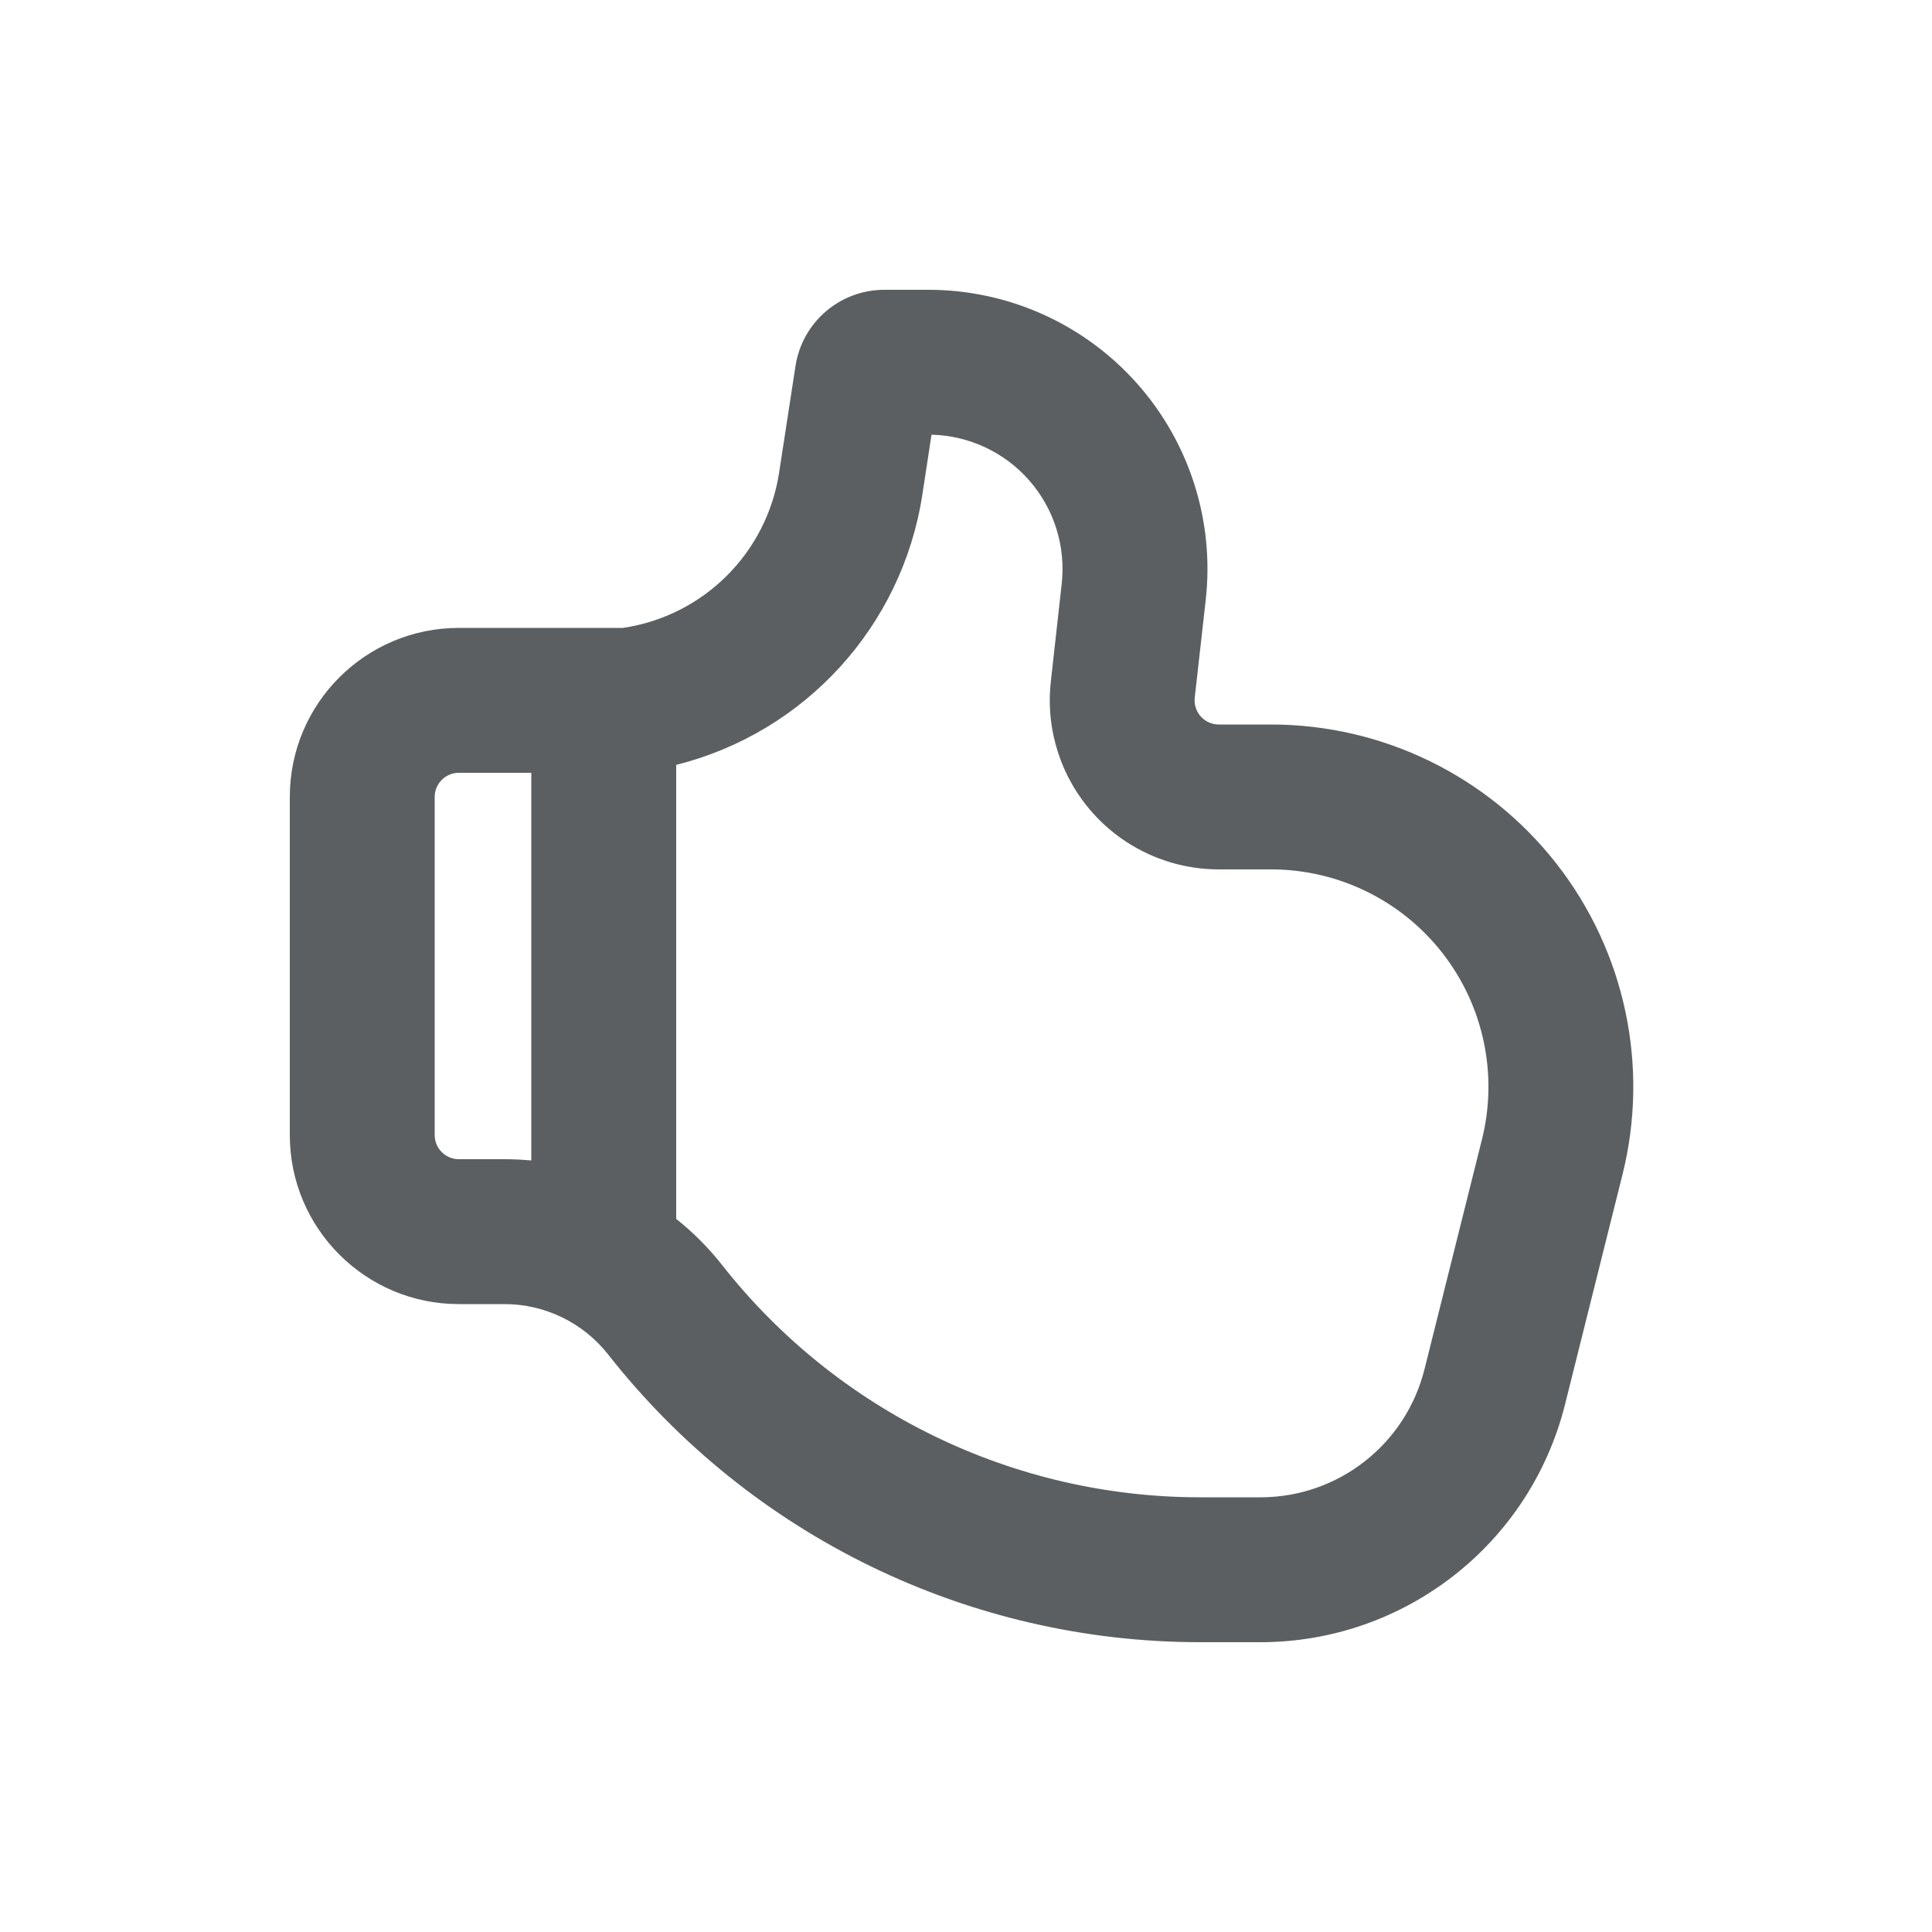
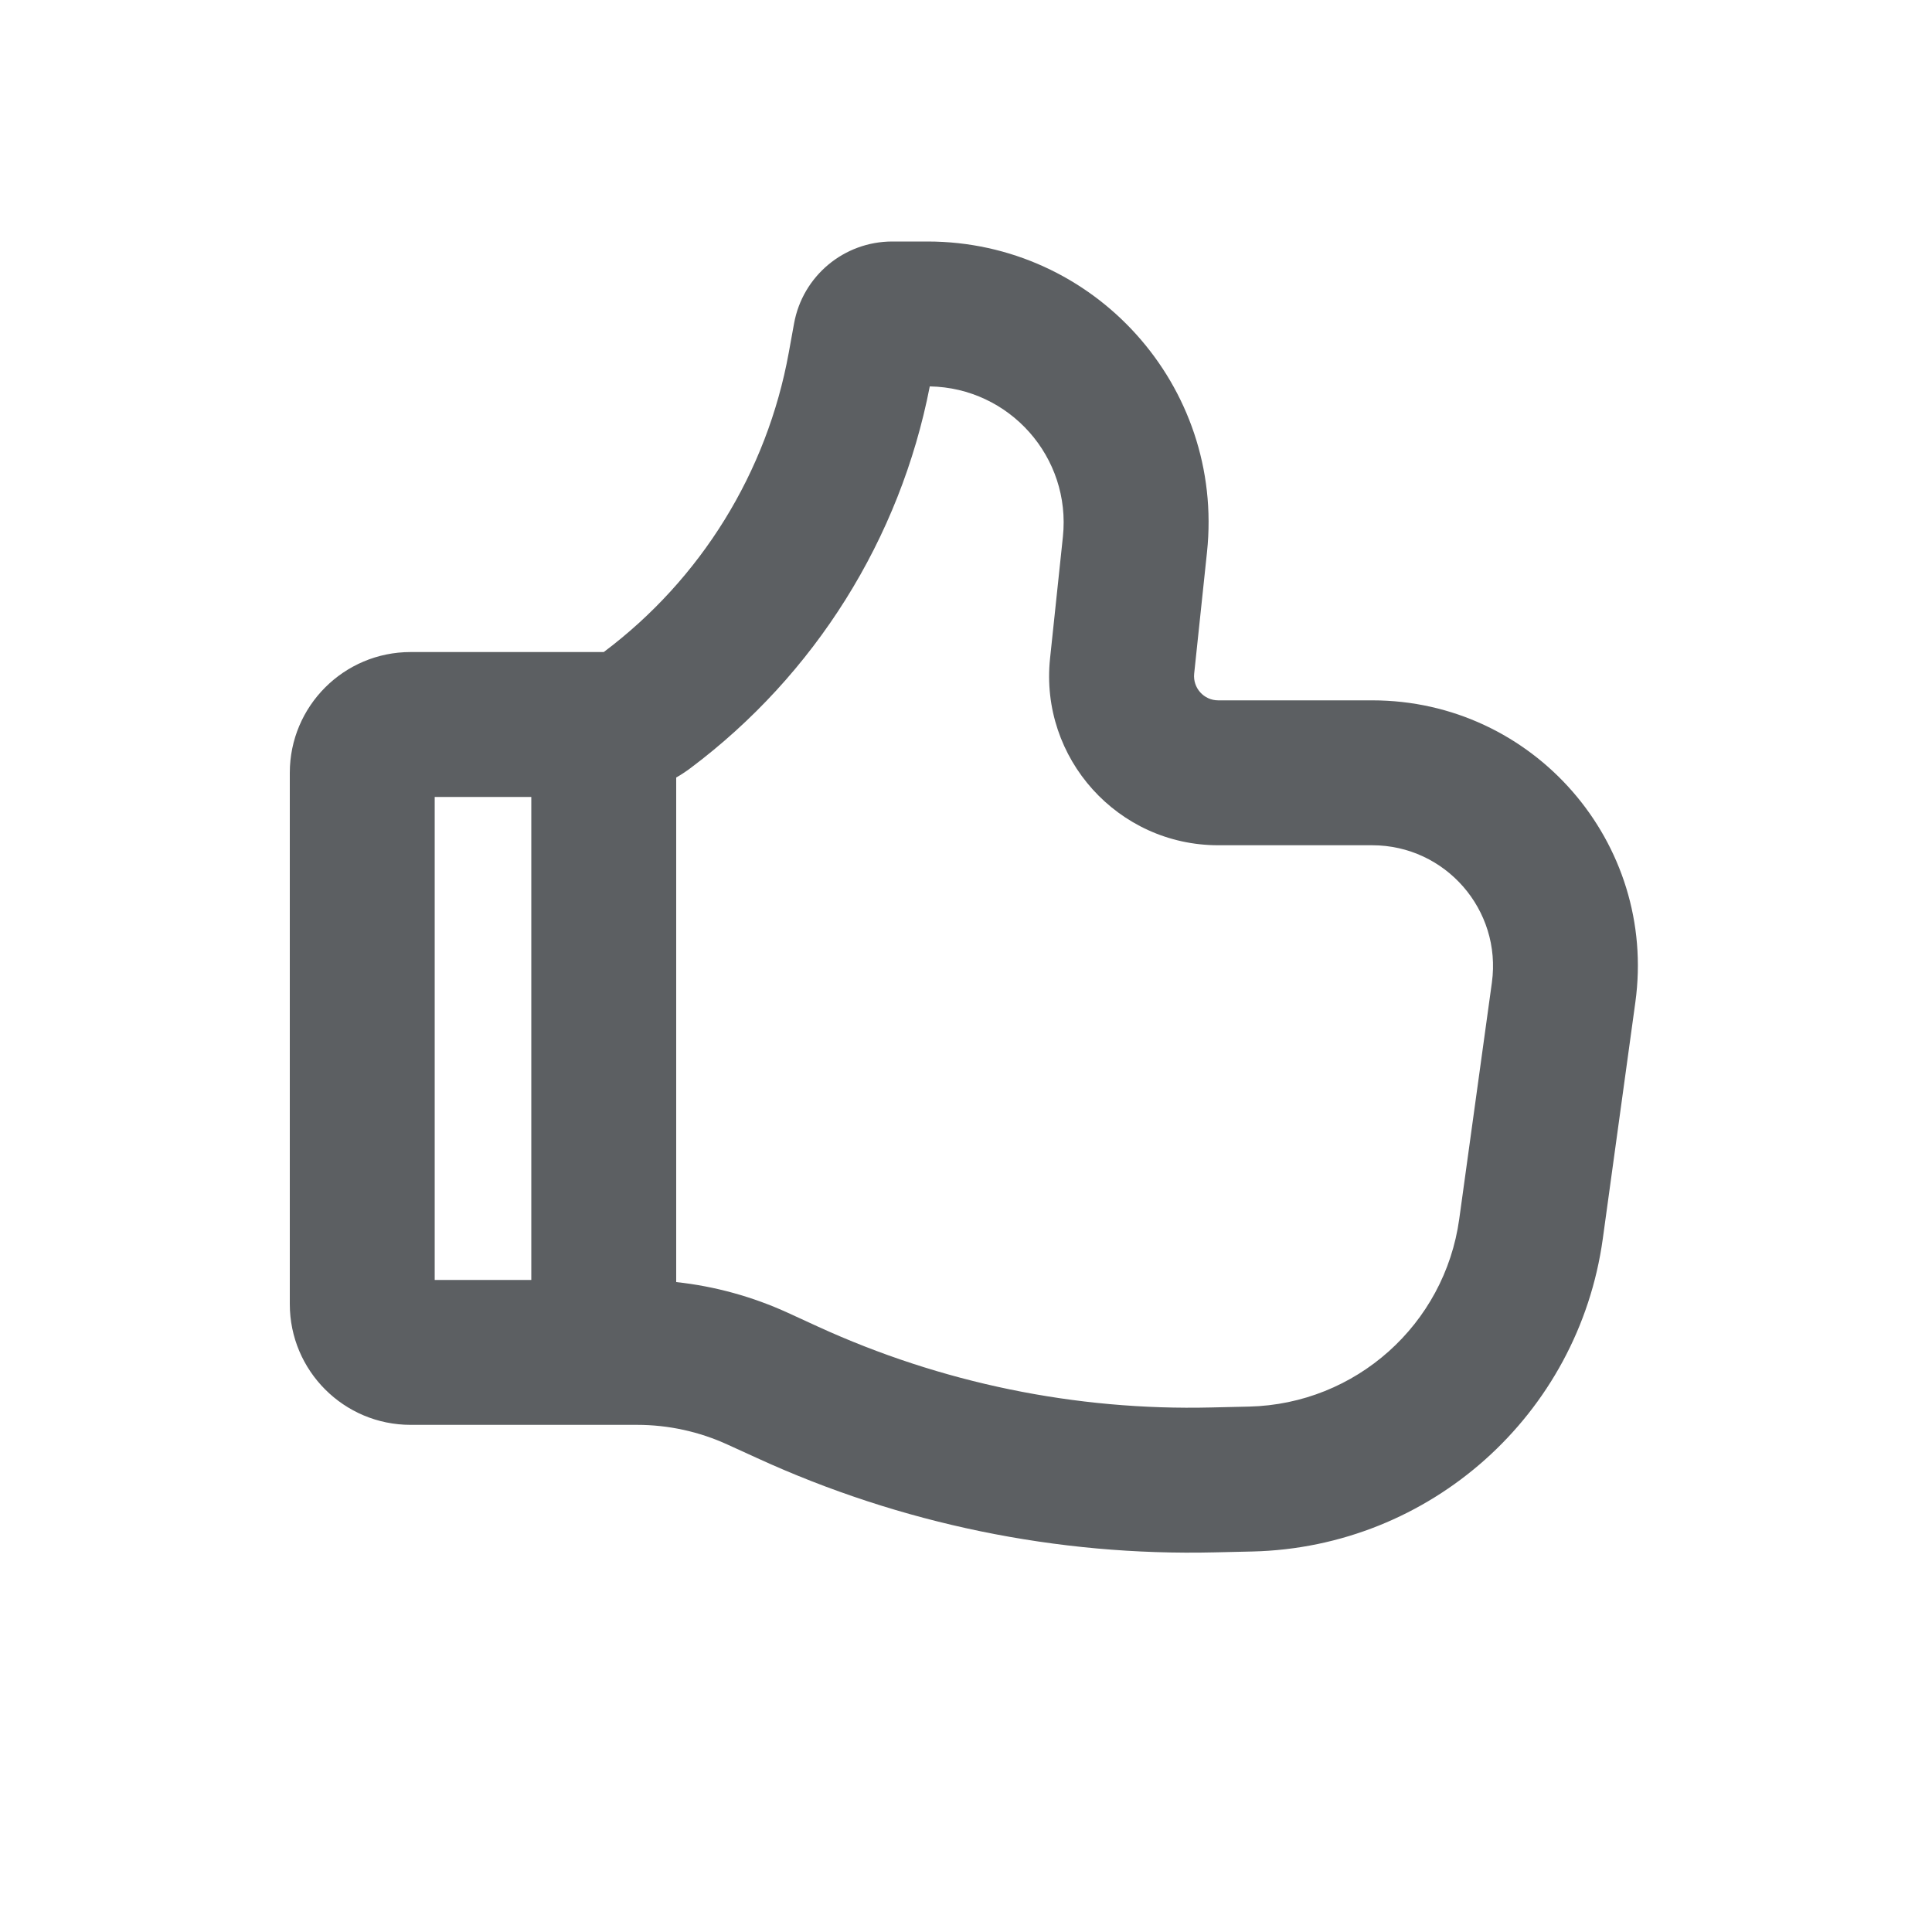
<svg xmlns="http://www.w3.org/2000/svg" viewBox="0 0 20 20">
-   <path fill-rule="evenodd" d="M13.049 17a3.25 3.25 0 0 0 3.152-2.461l.595-2.38a3.75 3.75 0 0 0-3.638-4.659h-.54a.25.25 0 0 1-.25-.278l.114-1.015a2.888 2.888 0 0 0-2.87-3.207h-.457a.93.93 0 0 0-.92.789l-.17 1.105a1.919 1.919 0 0 1-1.616 1.606h-1.699a1.75 1.75 0 0 0-1.75 1.75v3.5c0 .966.784 1.75 1.75 1.75h.473c.418 0 .813.192 1.072.521a7.795 7.795 0 0 0 6.129 2.979h.625Zm1.697-2.825a1.749 1.749 0 0 1-1.697 1.325h-.625a6.295 6.295 0 0 1-4.95-2.406c-.14-.178-.3-.338-.474-.476v-4.7a3.419 3.419 0 0 0 2.548-2.796l.095-.622a1.39 1.39 0 0 1 1.348 1.541l-.113 1.016a1.75 1.75 0 0 0 1.74 1.943h.54a2.25 2.25 0 0 1 2.183 2.796l-.595 2.38Zm-9.246-6.175h-.75a.25.25 0 0 0-.25.25v3.5c0 .138.112.25.25.25h.473c.093 0 .185.005.277.013v-4.013Z" fill="#5C5F62" />
+   <path fill-rule="evenodd" d="M12.539 14.57C11.135 14.604 9.742 14.317 8.465 13.732L8.158 13.591C7.791 13.423 7.4 13.315 7 13.272V8.049C7.052 8.019 7.102 7.986 7.15 7.95C8.436 6.985 9.318 5.577 9.625 4C10.451 4.014 11.09 4.733 11.003 5.557L10.87 6.817C10.762 7.85 11.572 8.75 12.611 8.75H14.205C14.963 8.75 15.547 9.42 15.444 10.171L15.106 12.619C14.955 13.712 14.034 14.535 12.93 14.561L12.539 14.57ZM5.5 8.25H4.5V13.25H5.5V8.25ZM7.84 15.095C9.324 15.775 10.943 16.109 12.575 16.07L12.966 16.061C14.805 16.017 16.34 14.646 16.592 12.824L16.929 10.376C17.157 8.723 15.873 7.25 14.205 7.25H12.611C12.462 7.25 12.347 7.121 12.362 6.974L12.495 5.714C12.676 3.996 11.328 2.5 9.601 2.5H9.237C8.737 2.5 8.309 2.857 8.22 3.349L8.165 3.652C7.94 4.889 7.256 5.995 6.25 6.75H4.25C3.56 6.75 3 7.31 3 8V13.5C3 14.19 3.56 14.75 4.25 14.75H6.595C6.919 14.75 7.239 14.82 7.533 14.955L7.84 15.095Z" fill="#5C5F62" />
</svg>
